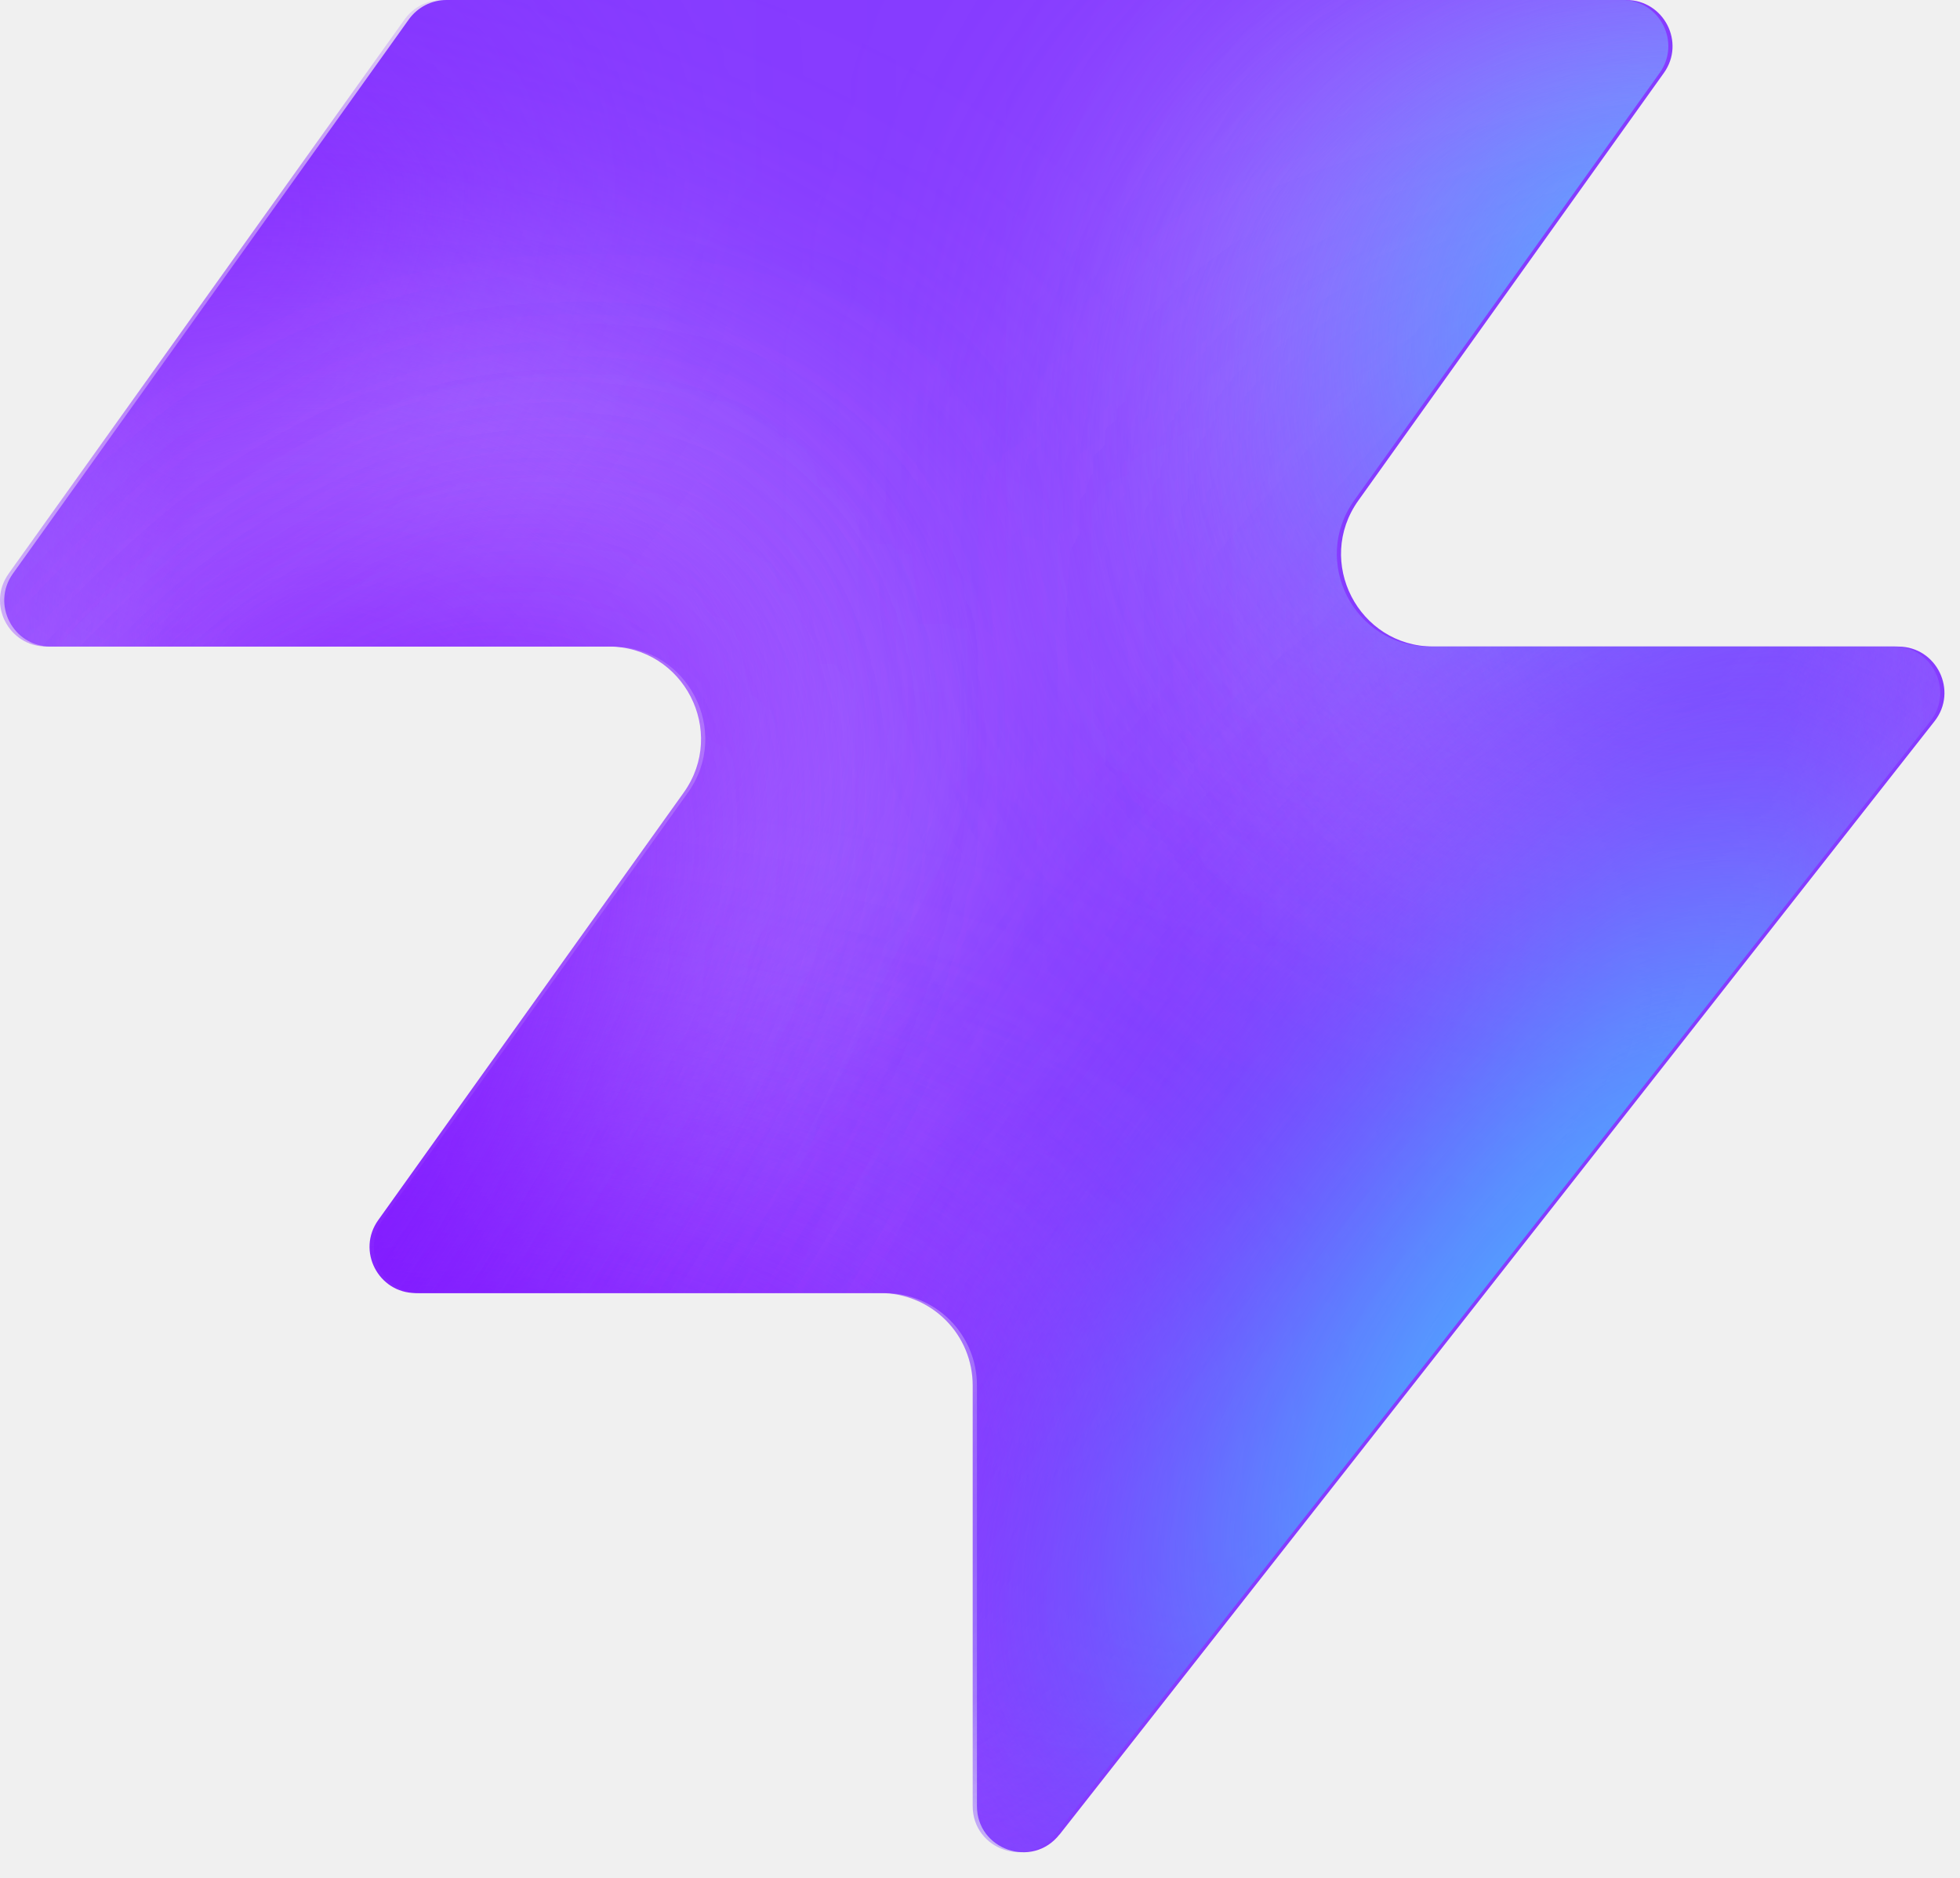
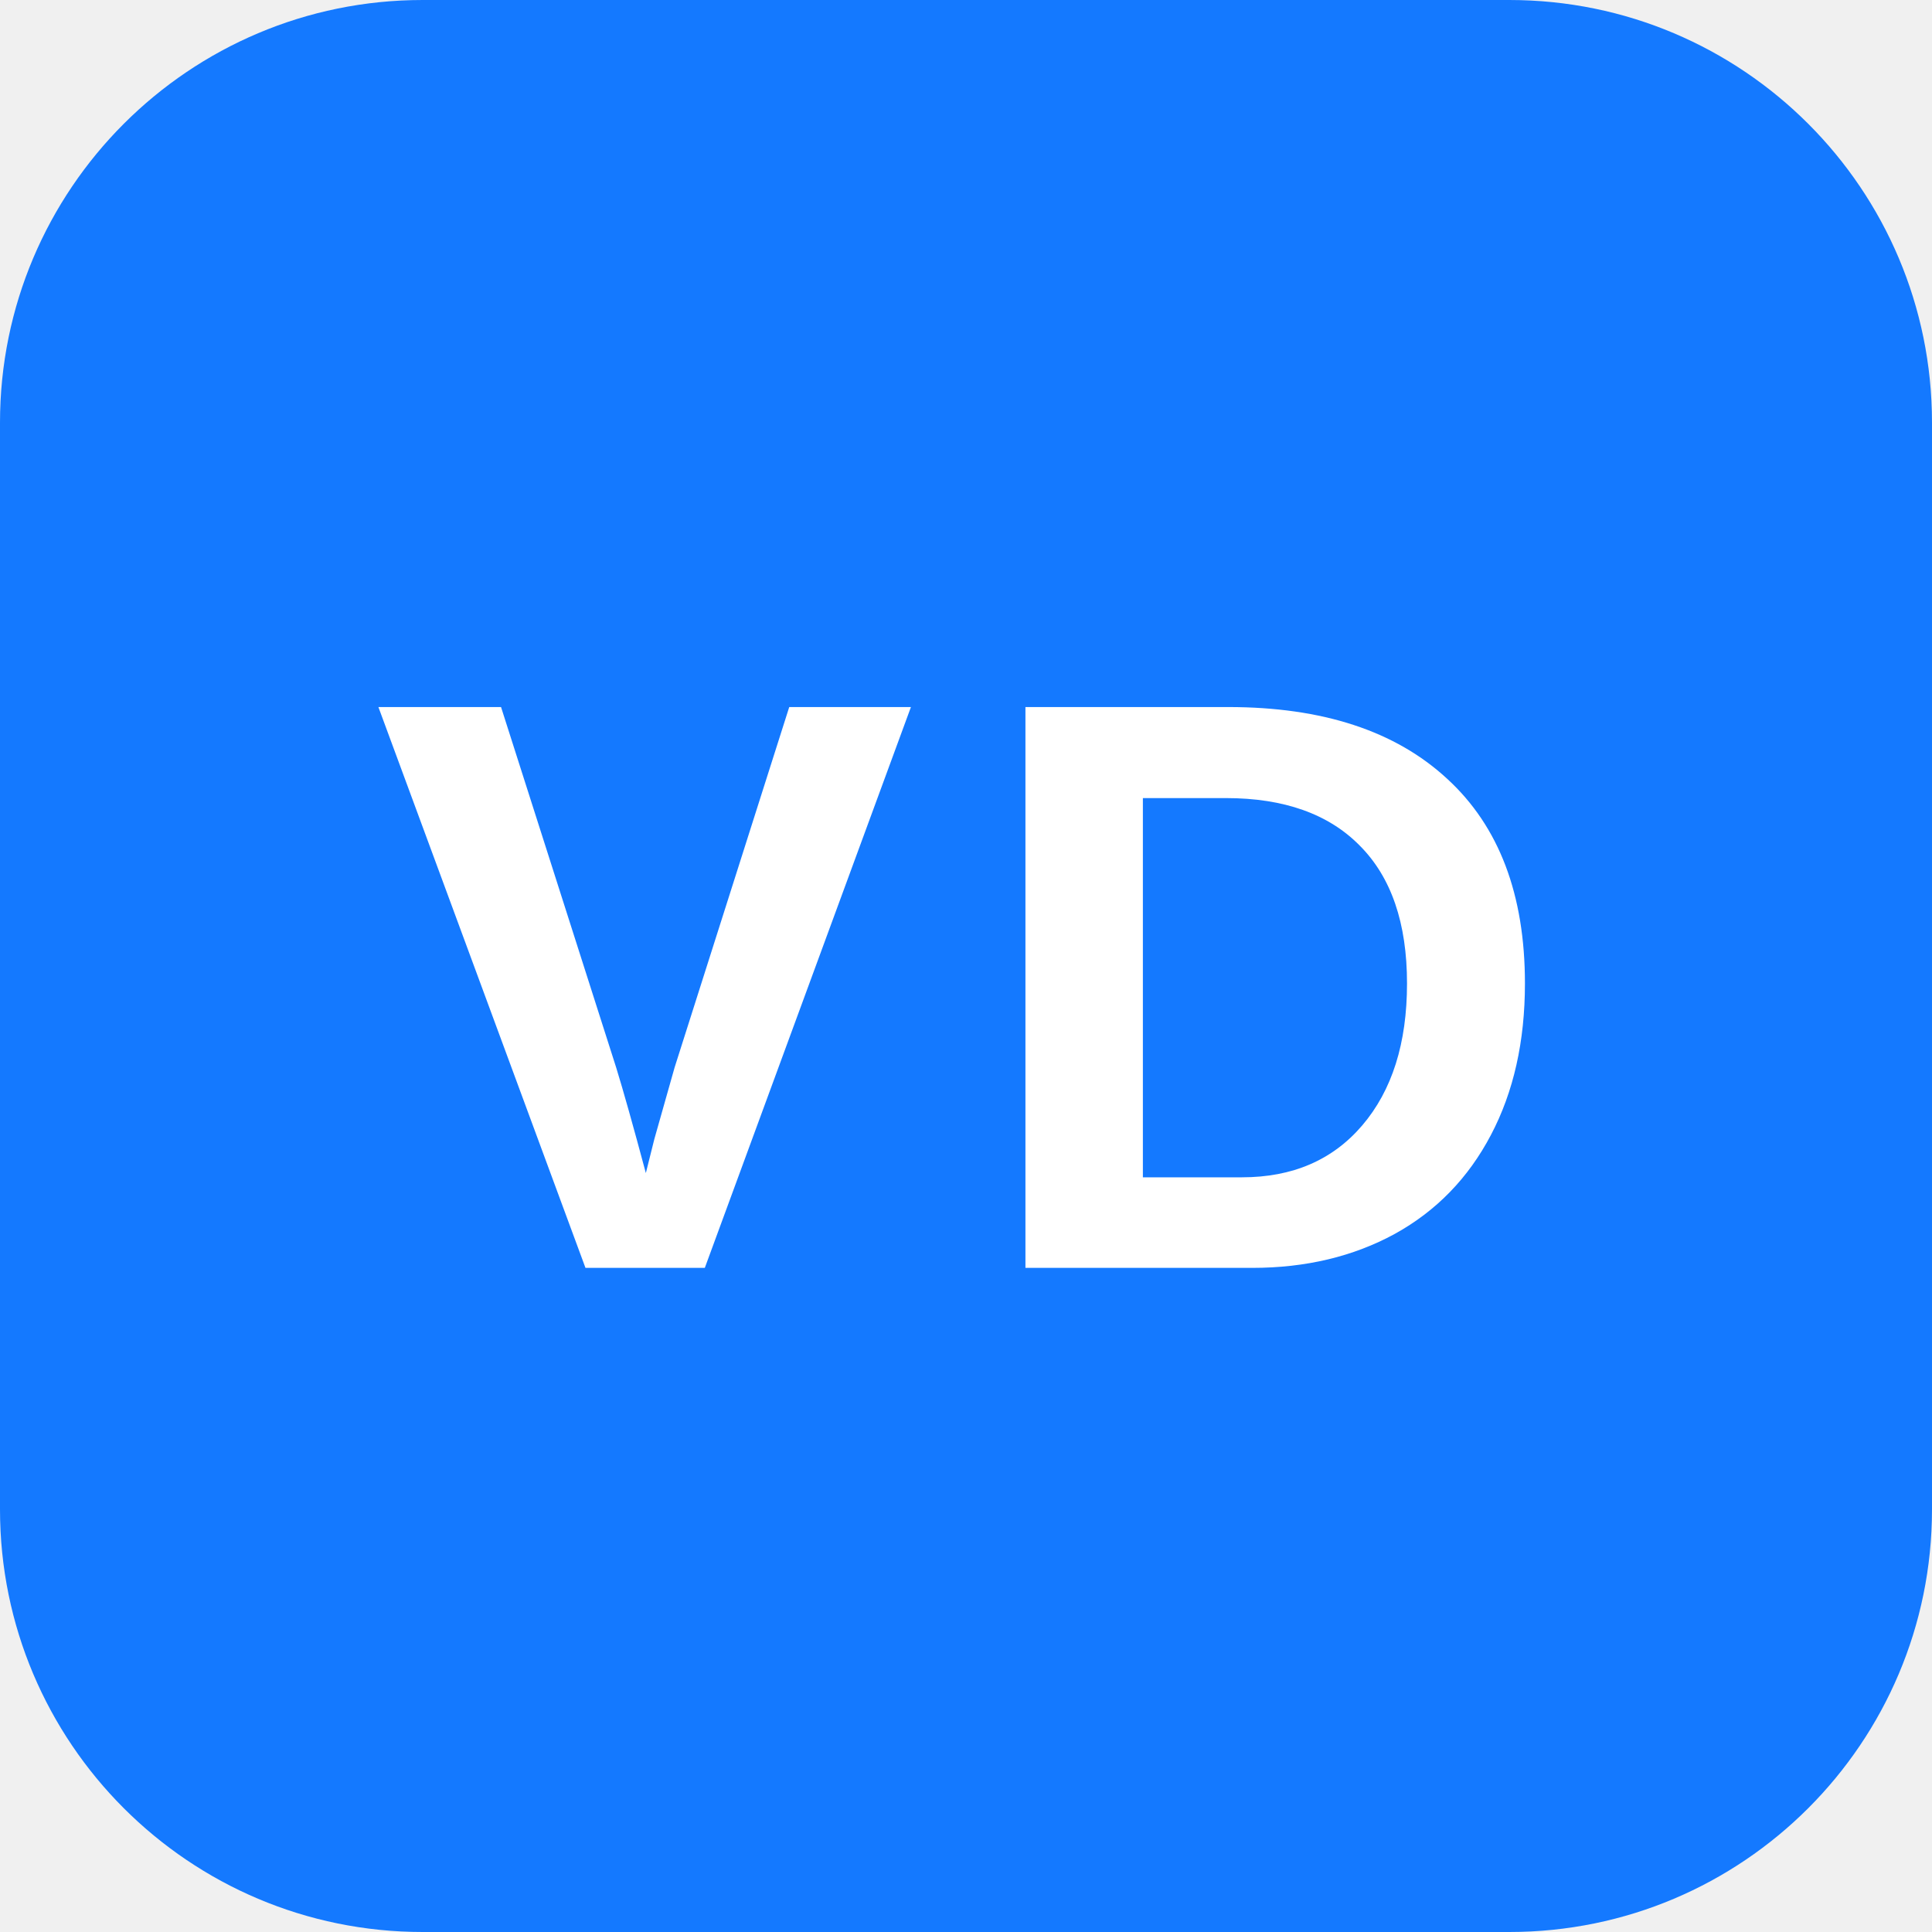
- <svg xmlns="http://www.w3.org/2000/svg" width="48" height="46" fill="none" viewBox="0 0 48 46">
-   <path fill="#863bff" d="M25.946 44.938c-.664.845-2.021.375-2.021-.698V33.937a2.26 2.26 0 0 0-2.262-2.262H10.287c-.92 0-1.456-1.04-.92-1.788l7.48-10.471c1.07-1.497 0-3.578-1.842-3.578H1.237c-.92 0-1.456-1.04-.92-1.788L10.013.474c.214-.297.556-.474.92-.474h28.894c.92 0 1.456 1.04.92 1.788l-7.48 10.471c-1.07 1.498 0 3.579 1.842 3.579h11.377c.943 0 1.473 1.088.89 1.83L25.947 44.94z" style="fill:#863bff;fill:color(display-p3 .525 .23 1);fill-opacity:1" />
-   <mask id="a" width="48" height="46" x="0" y="0" maskUnits="userSpaceOnUse" style="mask-type:alpha">
-     <path fill="#000" d="M25.842 44.938c-.664.844-2.021.375-2.021-.698V33.937a2.26 2.26 0 0 0-2.262-2.262H10.183c-.92 0-1.456-1.04-.92-1.788l7.48-10.471c1.07-1.498 0-3.579-1.842-3.579H1.133c-.92 0-1.456-1.04-.92-1.787L9.91.473c.214-.297.556-.474.92-.474h28.894c.92 0 1.456 1.04.92 1.788l-7.48 10.471c-1.07 1.498 0 3.578 1.842 3.578h11.377c.943 0 1.473 1.088.89 1.832L25.843 44.94z" style="fill:#000;fill-opacity:1" />
-   </mask>
-   <g mask="url(#a)">
-     <g filter="url(#b)">
-       <ellipse cx="5.508" cy="14.704" fill="#ede6ff" rx="5.508" ry="14.704" style="fill:#ede6ff;fill:color(display-p3 .927 .903 1);fill-opacity:1" transform="matrix(.00324 1 1 -.00324 -4.47 31.516)" />
-     </g>
-     <g filter="url(#c)">
-       <ellipse cx="10.399" cy="29.851" fill="#ede6ff" rx="10.399" ry="29.851" style="fill:#ede6ff;fill:color(display-p3 .927 .903 1);fill-opacity:1" transform="matrix(.00324 1 1 -.00324 -39.328 7.883)" />
-     </g>
-     <g filter="url(#d)">
-       <ellipse cx="5.508" cy="30.487" fill="#7e14ff" rx="5.508" ry="30.487" style="fill:#7e14ff;fill:color(display-p3 .492 .077 1);fill-opacity:1" transform="rotate(89.814 -25.913 -14.639)scale(1 -1)" />
-     </g>
-     <g filter="url(#e)">
-       <ellipse cx="5.508" cy="30.599" fill="#7e14ff" rx="5.508" ry="30.599" style="fill:#7e14ff;fill:color(display-p3 .492 .077 1);fill-opacity:1" transform="rotate(89.814 -32.644 -3.334)scale(1 -1)" />
-     </g>
-     <g filter="url(#f)">
-       <ellipse cx="5.508" cy="30.599" fill="#7e14ff" rx="5.508" ry="30.599" style="fill:#7e14ff;fill:color(display-p3 .492 .077 1);fill-opacity:1" transform="matrix(.00324 1 1 -.00324 -34.34 30.47)" />
-     </g>
-     <g filter="url(#g)">
-       <ellipse cx="14.072" cy="22.078" fill="#ede6ff" rx="14.072" ry="22.078" style="fill:#ede6ff;fill:color(display-p3 .927 .903 1);fill-opacity:1" transform="rotate(93.35 24.506 48.493)scale(-1 1)" />
-     </g>
-     <g filter="url(#h)">
-       <ellipse cx="3.47" cy="21.501" fill="#7e14ff" rx="3.47" ry="21.501" style="fill:#7e14ff;fill:color(display-p3 .492 .077 1);fill-opacity:1" transform="rotate(89.009 28.708 47.59)scale(-1 1)" />
-     </g>
-     <g filter="url(#i)">
-       <ellipse cx="3.47" cy="21.501" fill="#7e14ff" rx="3.47" ry="21.501" style="fill:#7e14ff;fill:color(display-p3 .492 .077 1);fill-opacity:1" transform="rotate(89.009 28.708 47.59)scale(-1 1)" />
-     </g>
-     <g filter="url(#j)">
-       <ellipse cx=".387" cy="8.972" fill="#7e14ff" rx="4.407" ry="29.108" style="fill:#7e14ff;fill:color(display-p3 .492 .077 1);fill-opacity:1" transform="rotate(39.51 .387 8.972)" />
-     </g>
-     <g filter="url(#k)">
-       <ellipse cx="47.523" cy="-6.092" fill="#7e14ff" rx="4.407" ry="29.108" style="fill:#7e14ff;fill:color(display-p3 .492 .077 1);fill-opacity:1" transform="rotate(37.892 47.523 -6.092)" />
-     </g>
-     <g filter="url(#l)">
-       <ellipse cx="41.412" cy="6.333" fill="#47bfff" rx="5.971" ry="9.665" style="fill:#47bfff;fill:color(display-p3 .28 .748 1);fill-opacity:1" transform="rotate(37.892 41.412 6.333)" />
-     </g>
-     <g filter="url(#m)">
-       <ellipse cx="-1.879" cy="38.332" fill="#7e14ff" rx="4.407" ry="29.108" style="fill:#7e14ff;fill:color(display-p3 .492 .077 1);fill-opacity:1" transform="rotate(37.892 -1.88 38.332)" />
-     </g>
-     <g filter="url(#n)">
-       <ellipse cx="-1.879" cy="38.332" fill="#7e14ff" rx="4.407" ry="29.108" style="fill:#7e14ff;fill:color(display-p3 .492 .077 1);fill-opacity:1" transform="rotate(37.892 -1.88 38.332)" />
-     </g>
-     <g filter="url(#o)">
-       <ellipse cx="35.651" cy="29.907" fill="#7e14ff" rx="4.407" ry="29.108" style="fill:#7e14ff;fill:color(display-p3 .492 .077 1);fill-opacity:1" transform="rotate(37.892 35.651 29.907)" />
-     </g>
-     <g filter="url(#p)">
-       <ellipse cx="38.418" cy="32.4" fill="#47bfff" rx="5.971" ry="15.297" style="fill:#47bfff;fill:color(display-p3 .28 .748 1);fill-opacity:1" transform="rotate(37.892 38.418 32.4)" />
-     </g>
-   </g>
-   <defs>
-     <filter id="b" width="60.045" height="41.654" x="-19.77" y="16.149" color-interpolation-filters="sRGB" filterUnits="userSpaceOnUse">
-       <feFlood flood-opacity="0" result="BackgroundImageFix" />
-       <feBlend in="SourceGraphic" in2="BackgroundImageFix" result="shape" />
-       <feGaussianBlur result="effect1_foregroundBlur_2002_17158" stdDeviation="7.659" />
-     </filter>
-     <filter id="c" width="90.34" height="51.437" x="-54.613" y="-7.533" color-interpolation-filters="sRGB" filterUnits="userSpaceOnUse">
-       <feFlood flood-opacity="0" result="BackgroundImageFix" />
-       <feBlend in="SourceGraphic" in2="BackgroundImageFix" result="shape" />
-       <feGaussianBlur result="effect1_foregroundBlur_2002_17158" stdDeviation="7.659" />
-     </filter>
-     <filter id="d" width="79.355" height="29.4" x="-49.64" y="2.03" color-interpolation-filters="sRGB" filterUnits="userSpaceOnUse">
-       <feFlood flood-opacity="0" result="BackgroundImageFix" />
-       <feBlend in="SourceGraphic" in2="BackgroundImageFix" result="shape" />
-       <feGaussianBlur result="effect1_foregroundBlur_2002_17158" stdDeviation="4.596" />
-     </filter>
-     <filter id="e" width="79.579" height="29.4" x="-45.045" y="20.029" color-interpolation-filters="sRGB" filterUnits="userSpaceOnUse">
-       <feFlood flood-opacity="0" result="BackgroundImageFix" />
-       <feBlend in="SourceGraphic" in2="BackgroundImageFix" result="shape" />
-       <feGaussianBlur result="effect1_foregroundBlur_2002_17158" stdDeviation="4.596" />
-     </filter>
-     <filter id="f" width="79.579" height="29.4" x="-43.513" y="21.178" color-interpolation-filters="sRGB" filterUnits="userSpaceOnUse">
-       <feFlood flood-opacity="0" result="BackgroundImageFix" />
-       <feBlend in="SourceGraphic" in2="BackgroundImageFix" result="shape" />
-       <feGaussianBlur result="effect1_foregroundBlur_2002_17158" stdDeviation="4.596" />
-     </filter>
-     <filter id="g" width="74.749" height="58.852" x="15.756" y="-17.901" color-interpolation-filters="sRGB" filterUnits="userSpaceOnUse">
-       <feFlood flood-opacity="0" result="BackgroundImageFix" />
-       <feBlend in="SourceGraphic" in2="BackgroundImageFix" result="shape" />
-       <feGaussianBlur result="effect1_foregroundBlur_2002_17158" stdDeviation="7.659" />
-     </filter>
-     <filter id="h" width="61.377" height="25.362" x="23.548" y="2.284" color-interpolation-filters="sRGB" filterUnits="userSpaceOnUse">
-       <feFlood flood-opacity="0" result="BackgroundImageFix" />
-       <feBlend in="SourceGraphic" in2="BackgroundImageFix" result="shape" />
-       <feGaussianBlur result="effect1_foregroundBlur_2002_17158" stdDeviation="4.596" />
-     </filter>
-     <filter id="i" width="61.377" height="25.362" x="23.548" y="2.284" color-interpolation-filters="sRGB" filterUnits="userSpaceOnUse">
-       <feFlood flood-opacity="0" result="BackgroundImageFix" />
-       <feBlend in="SourceGraphic" in2="BackgroundImageFix" result="shape" />
-       <feGaussianBlur result="effect1_foregroundBlur_2002_17158" stdDeviation="4.596" />
-     </filter>
-     <filter id="j" width="56.045" height="63.649" x="-27.636" y="-22.853" color-interpolation-filters="sRGB" filterUnits="userSpaceOnUse">
-       <feFlood flood-opacity="0" result="BackgroundImageFix" />
-       <feBlend in="SourceGraphic" in2="BackgroundImageFix" result="shape" />
-       <feGaussianBlur result="effect1_foregroundBlur_2002_17158" stdDeviation="4.596" />
-     </filter>
-     <filter id="k" width="54.814" height="64.646" x="20.116" y="-38.415" color-interpolation-filters="sRGB" filterUnits="userSpaceOnUse">
-       <feFlood flood-opacity="0" result="BackgroundImageFix" />
-       <feBlend in="SourceGraphic" in2="BackgroundImageFix" result="shape" />
-       <feGaussianBlur result="effect1_foregroundBlur_2002_17158" stdDeviation="4.596" />
-     </filter>
-     <filter id="l" width="33.541" height="35.313" x="24.641" y="-11.323" color-interpolation-filters="sRGB" filterUnits="userSpaceOnUse">
-       <feFlood flood-opacity="0" result="BackgroundImageFix" />
-       <feBlend in="SourceGraphic" in2="BackgroundImageFix" result="shape" />
-       <feGaussianBlur result="effect1_foregroundBlur_2002_17158" stdDeviation="4.596" />
-     </filter>
-     <filter id="m" width="54.814" height="64.646" x="-29.286" y="6.009" color-interpolation-filters="sRGB" filterUnits="userSpaceOnUse">
-       <feFlood flood-opacity="0" result="BackgroundImageFix" />
-       <feBlend in="SourceGraphic" in2="BackgroundImageFix" result="shape" />
-       <feGaussianBlur result="effect1_foregroundBlur_2002_17158" stdDeviation="4.596" />
-     </filter>
-     <filter id="n" width="54.814" height="64.646" x="-29.286" y="6.009" color-interpolation-filters="sRGB" filterUnits="userSpaceOnUse">
-       <feFlood flood-opacity="0" result="BackgroundImageFix" />
-       <feBlend in="SourceGraphic" in2="BackgroundImageFix" result="shape" />
-       <feGaussianBlur result="effect1_foregroundBlur_2002_17158" stdDeviation="4.596" />
-     </filter>
-     <filter id="o" width="54.814" height="64.646" x="8.244" y="-2.416" color-interpolation-filters="sRGB" filterUnits="userSpaceOnUse">
-       <feFlood flood-opacity="0" result="BackgroundImageFix" />
-       <feBlend in="SourceGraphic" in2="BackgroundImageFix" result="shape" />
-       <feGaussianBlur result="effect1_foregroundBlur_2002_17158" stdDeviation="4.596" />
-     </filter>
-     <filter id="p" width="39.409" height="43.623" x="18.713" y="10.588" color-interpolation-filters="sRGB" filterUnits="userSpaceOnUse">
-       <feFlood flood-opacity="0" result="BackgroundImageFix" />
-       <feBlend in="SourceGraphic" in2="BackgroundImageFix" result="shape" />
-       <feGaussianBlur result="effect1_foregroundBlur_2002_17158" stdDeviation="4.596" />
-     </filter>
-   </defs>
+ <svg xmlns="http://www.w3.org/2000/svg" viewBox="0 0 64 64" role="img" aria-labelledby="title desc">
+   <rect width="64" height="64" rx="14" fill="#1479ff" />
+   <text x="32" y="42" fill="#ffffff" font-family="Arial, Helvetica, sans-serif" font-size="27" font-weight="700" letter-spacing="1.8" text-anchor="middle">VD</text>
</svg>
